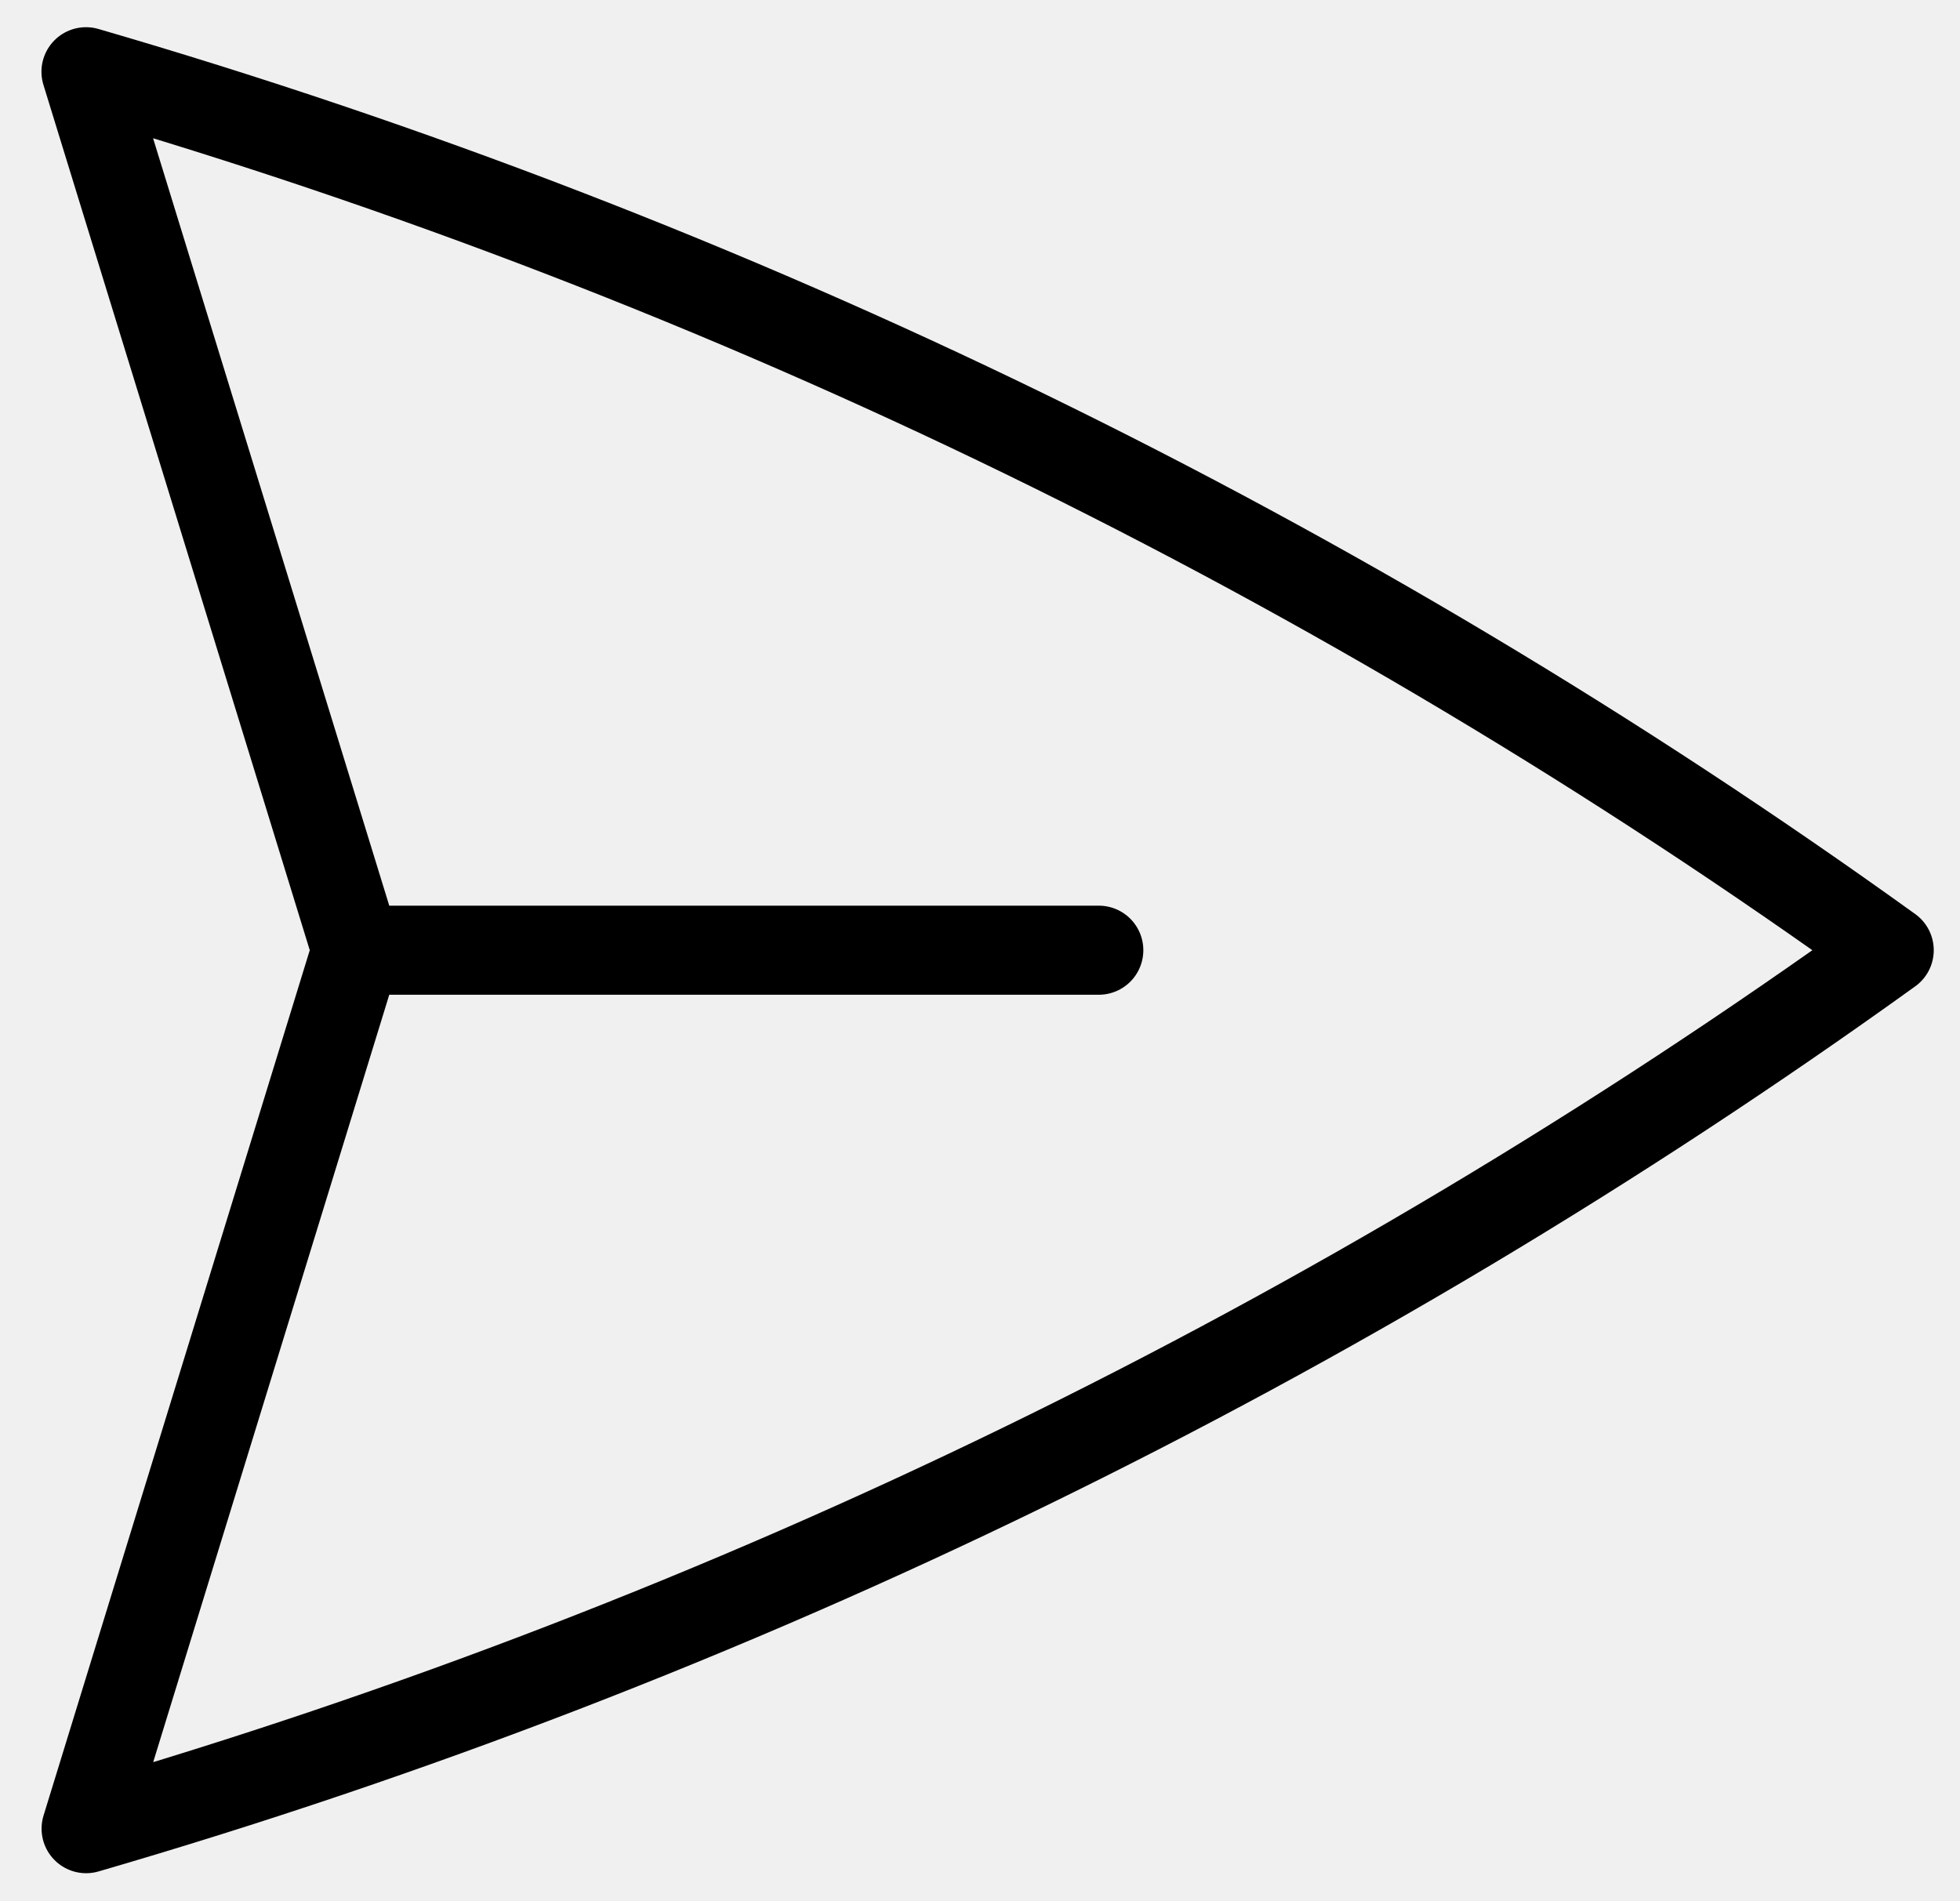
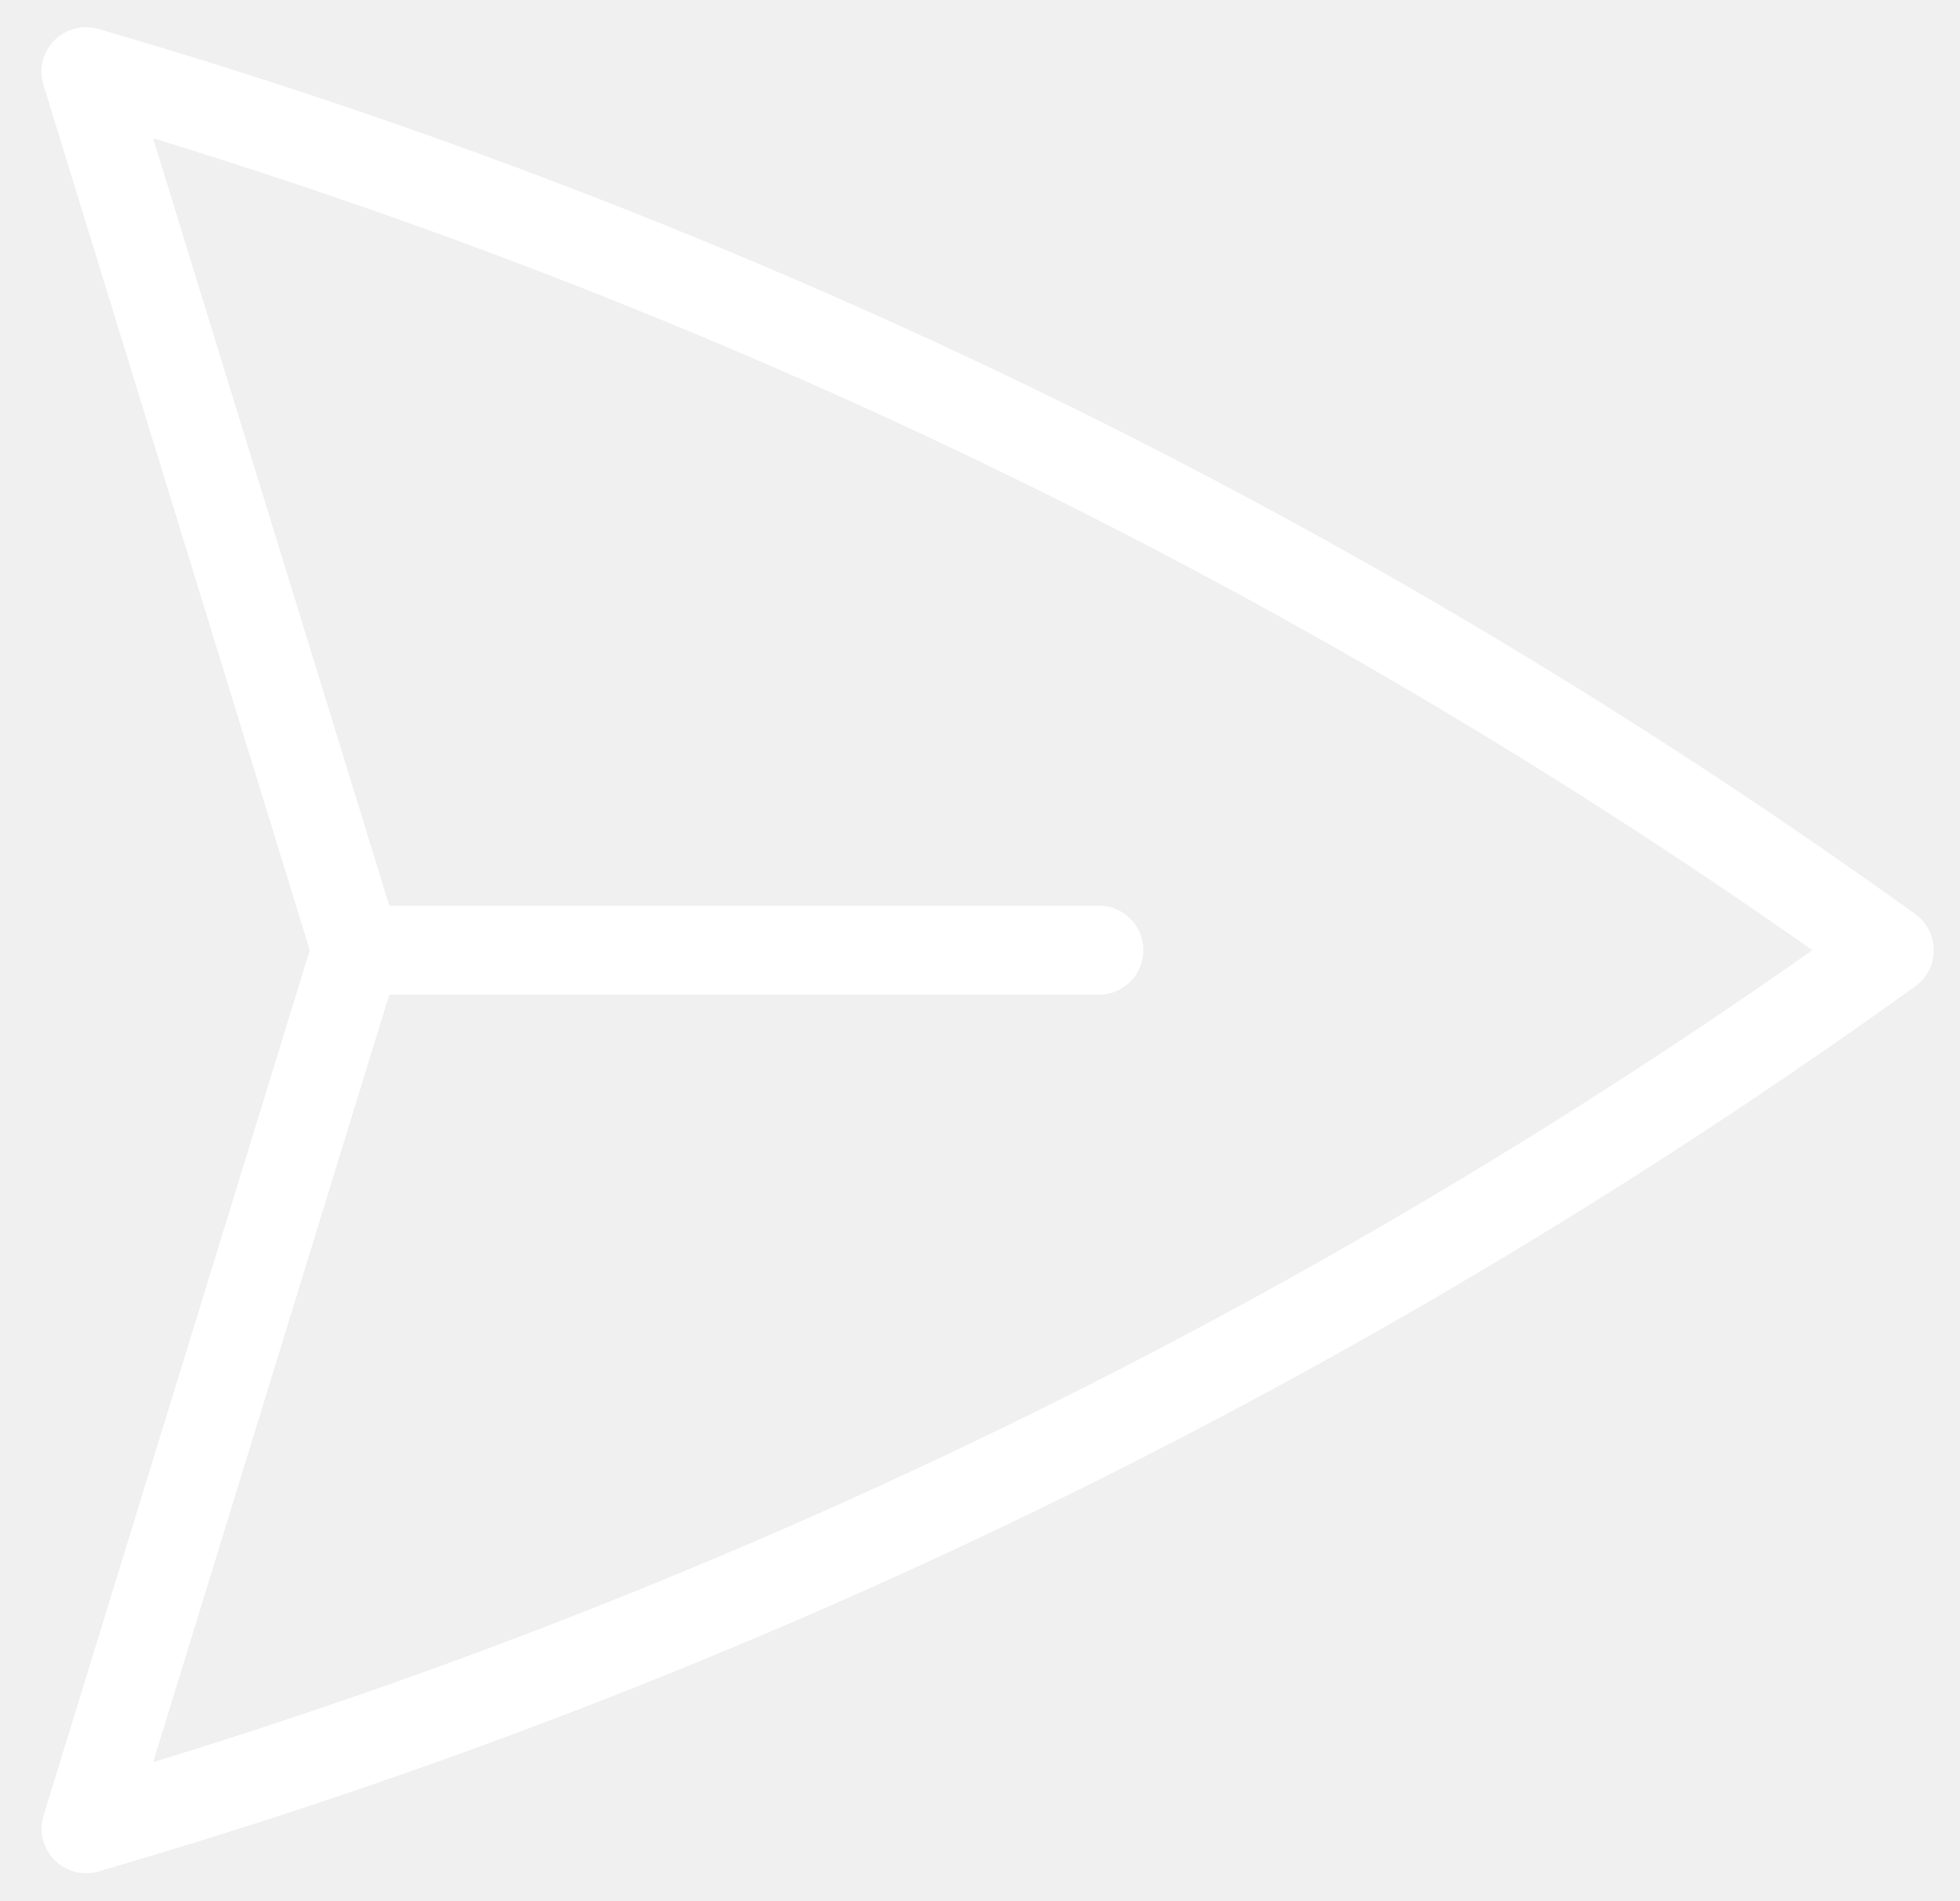
<svg xmlns="http://www.w3.org/2000/svg" width="33" height="32" viewBox="0 0 33 32" fill="none">
-   <path d="M6 16L1.448 1.208C12.336 4.375 22.604 9.377 31.808 16C22.605 22.622 12.338 27.625 1.45 30.792L6 16ZM6 16H18.5" stroke="black" stroke-width="1.5" stroke-linecap="round" stroke-linejoin="round" />
+   <path d="M6 16L1.448 1.208C12.336 4.375 22.604 9.377 31.808 16C22.605 22.622 12.338 27.625 1.45 30.792L6 16ZM6 16H18.5" stroke="white" stroke-width="1.5" stroke-linecap="round" stroke-linejoin="round" />
</svg>
